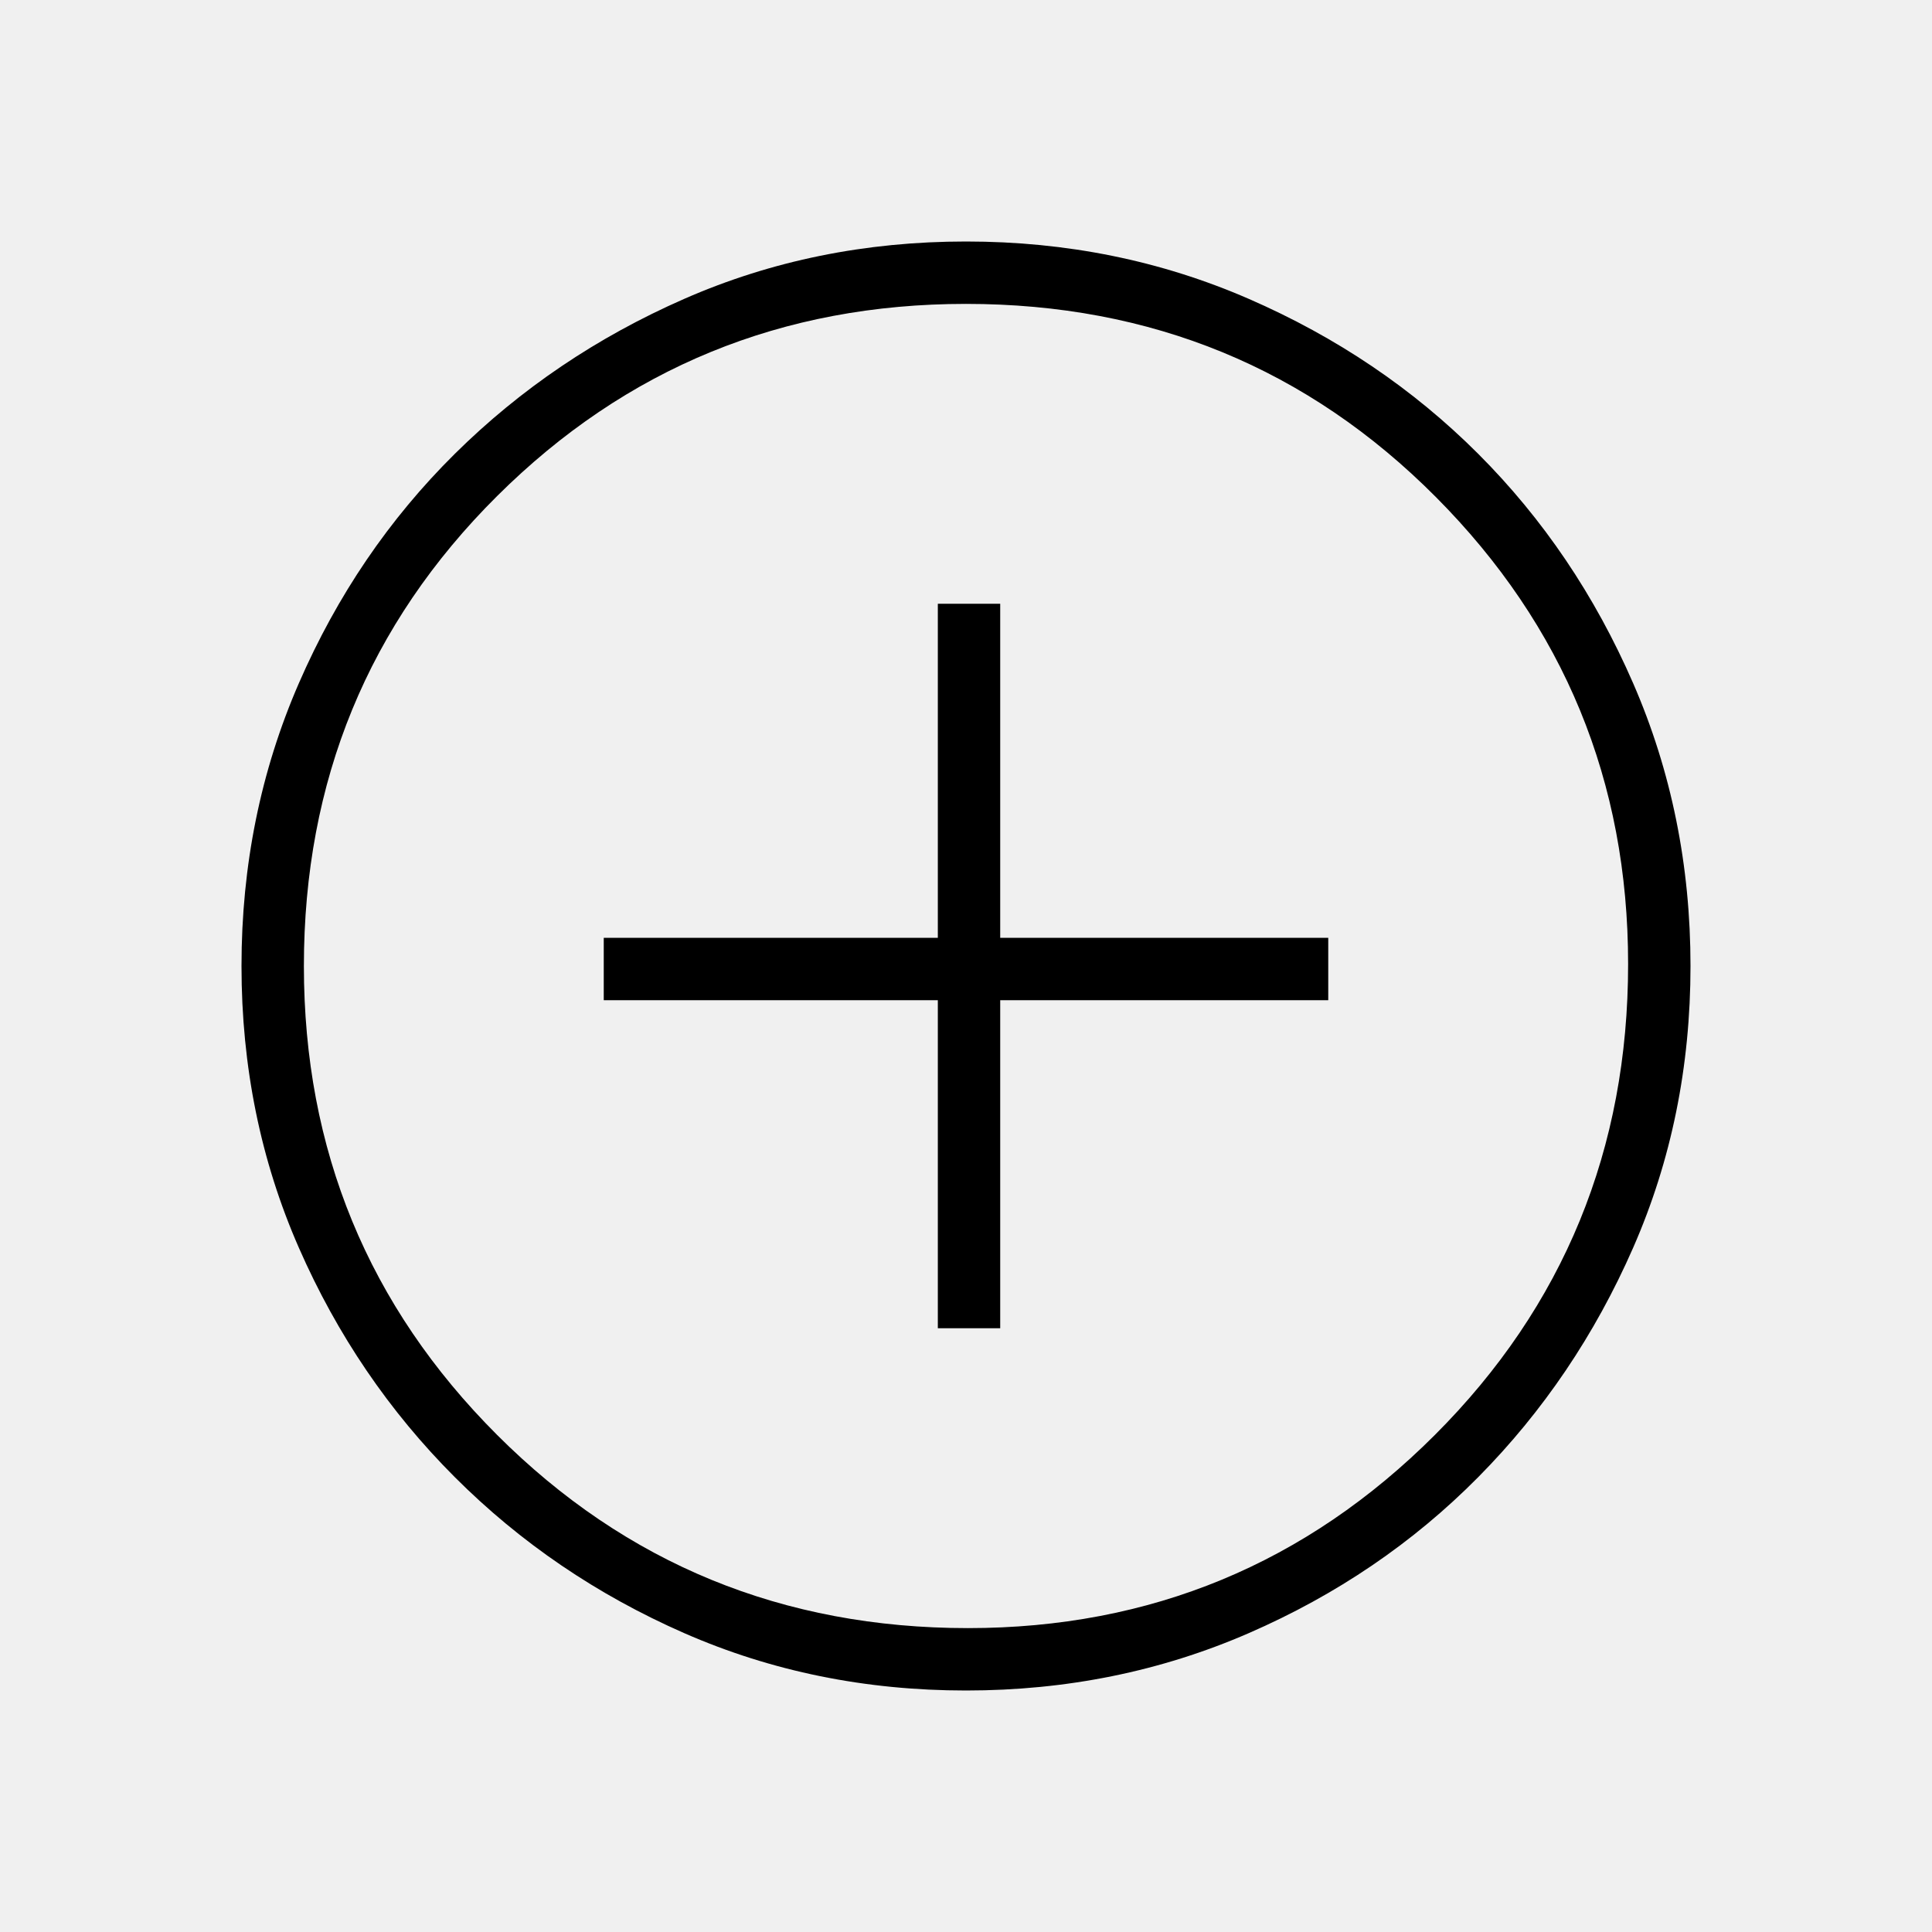
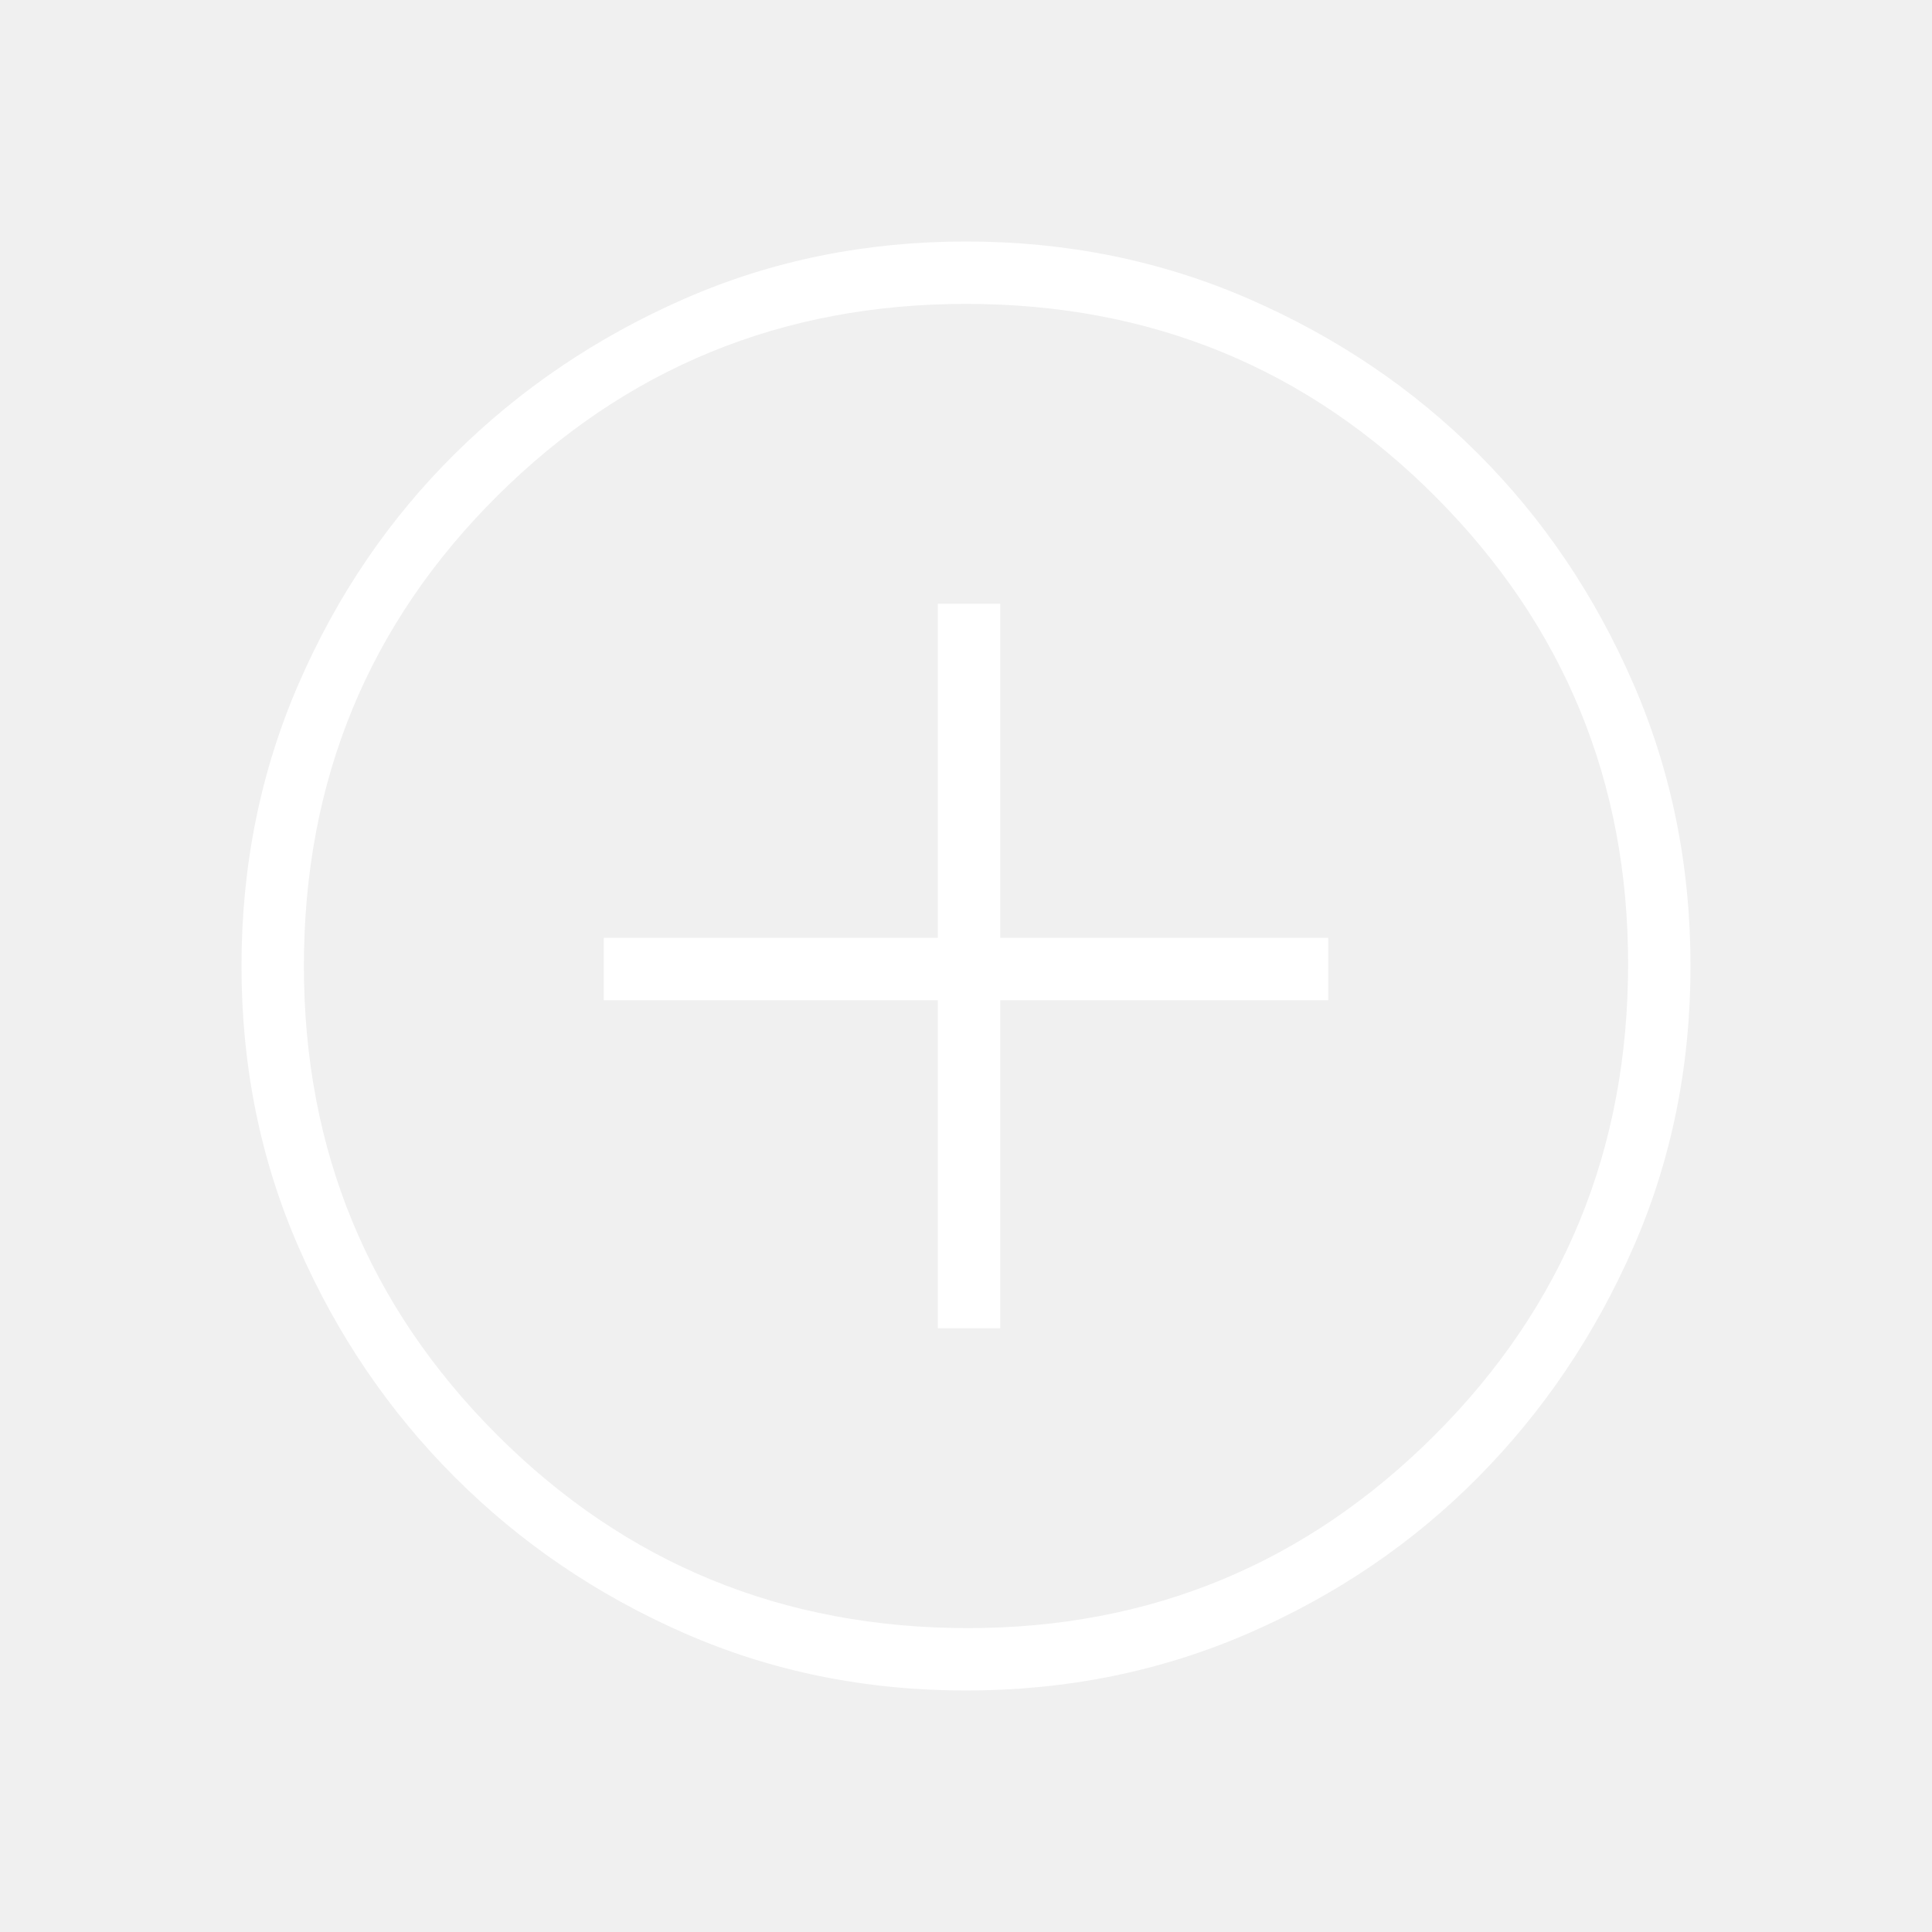
<svg xmlns="http://www.w3.org/2000/svg" height="48" width="48">
-   <path d="M23.3 33h1.55v-8.15H33V23.3h-8.15V15H23.3v8.3H15v1.55h8.3Zm.7 9q-3.75 0-7-1.425T11.3 36.7Q8.85 34.25 7.425 31 6 27.75 6 24t1.425-7.025q1.425-3.275 3.875-5.7 2.45-2.425 5.7-3.85Q20.25 6 24 6t7.025 1.425q3.275 1.425 5.7 3.85 2.425 2.425 3.85 5.7Q42 20.25 42 24q0 3.75-1.425 7t-3.85 5.7q-2.425 2.45-5.7 3.875Q27.75 42 24 42Zm.05-1.55q6.8 0 11.6-4.8t4.8-11.7q0-6.8-4.775-11.6T24 7.55q-6.85 0-11.65 4.775Q7.55 17.1 7.55 24q0 6.85 4.8 11.65 4.8 4.8 11.7 4.8ZM24 24Z" />
+   <path fill="#fff" d="M23.3 33h1.55v-8.15H33V23.3h-8.15V15H23.3v8.3H15v1.55h8.3Zm.7 9q-3.75 0-7-1.425T11.3 36.7Q8.85 34.25 7.425 31 6 27.75 6 24t1.425-7.025q1.425-3.275 3.875-5.7 2.45-2.425 5.7-3.85Q20.25 6 24 6t7.025 1.425q3.275 1.425 5.7 3.85 2.425 2.425 3.85 5.7Q42 20.25 42 24q0 3.75-1.425 7t-3.85 5.7q-2.425 2.45-5.7 3.875Q27.75 42 24 42Zm.05-1.55q6.8 0 11.6-4.8t4.8-11.7q0-6.8-4.775-11.6T24 7.55q-6.85 0-11.65 4.775Q7.55 17.1 7.55 24q0 6.85 4.8 11.65 4.8 4.8 11.7 4.8ZM24 24Z" />
</svg>
